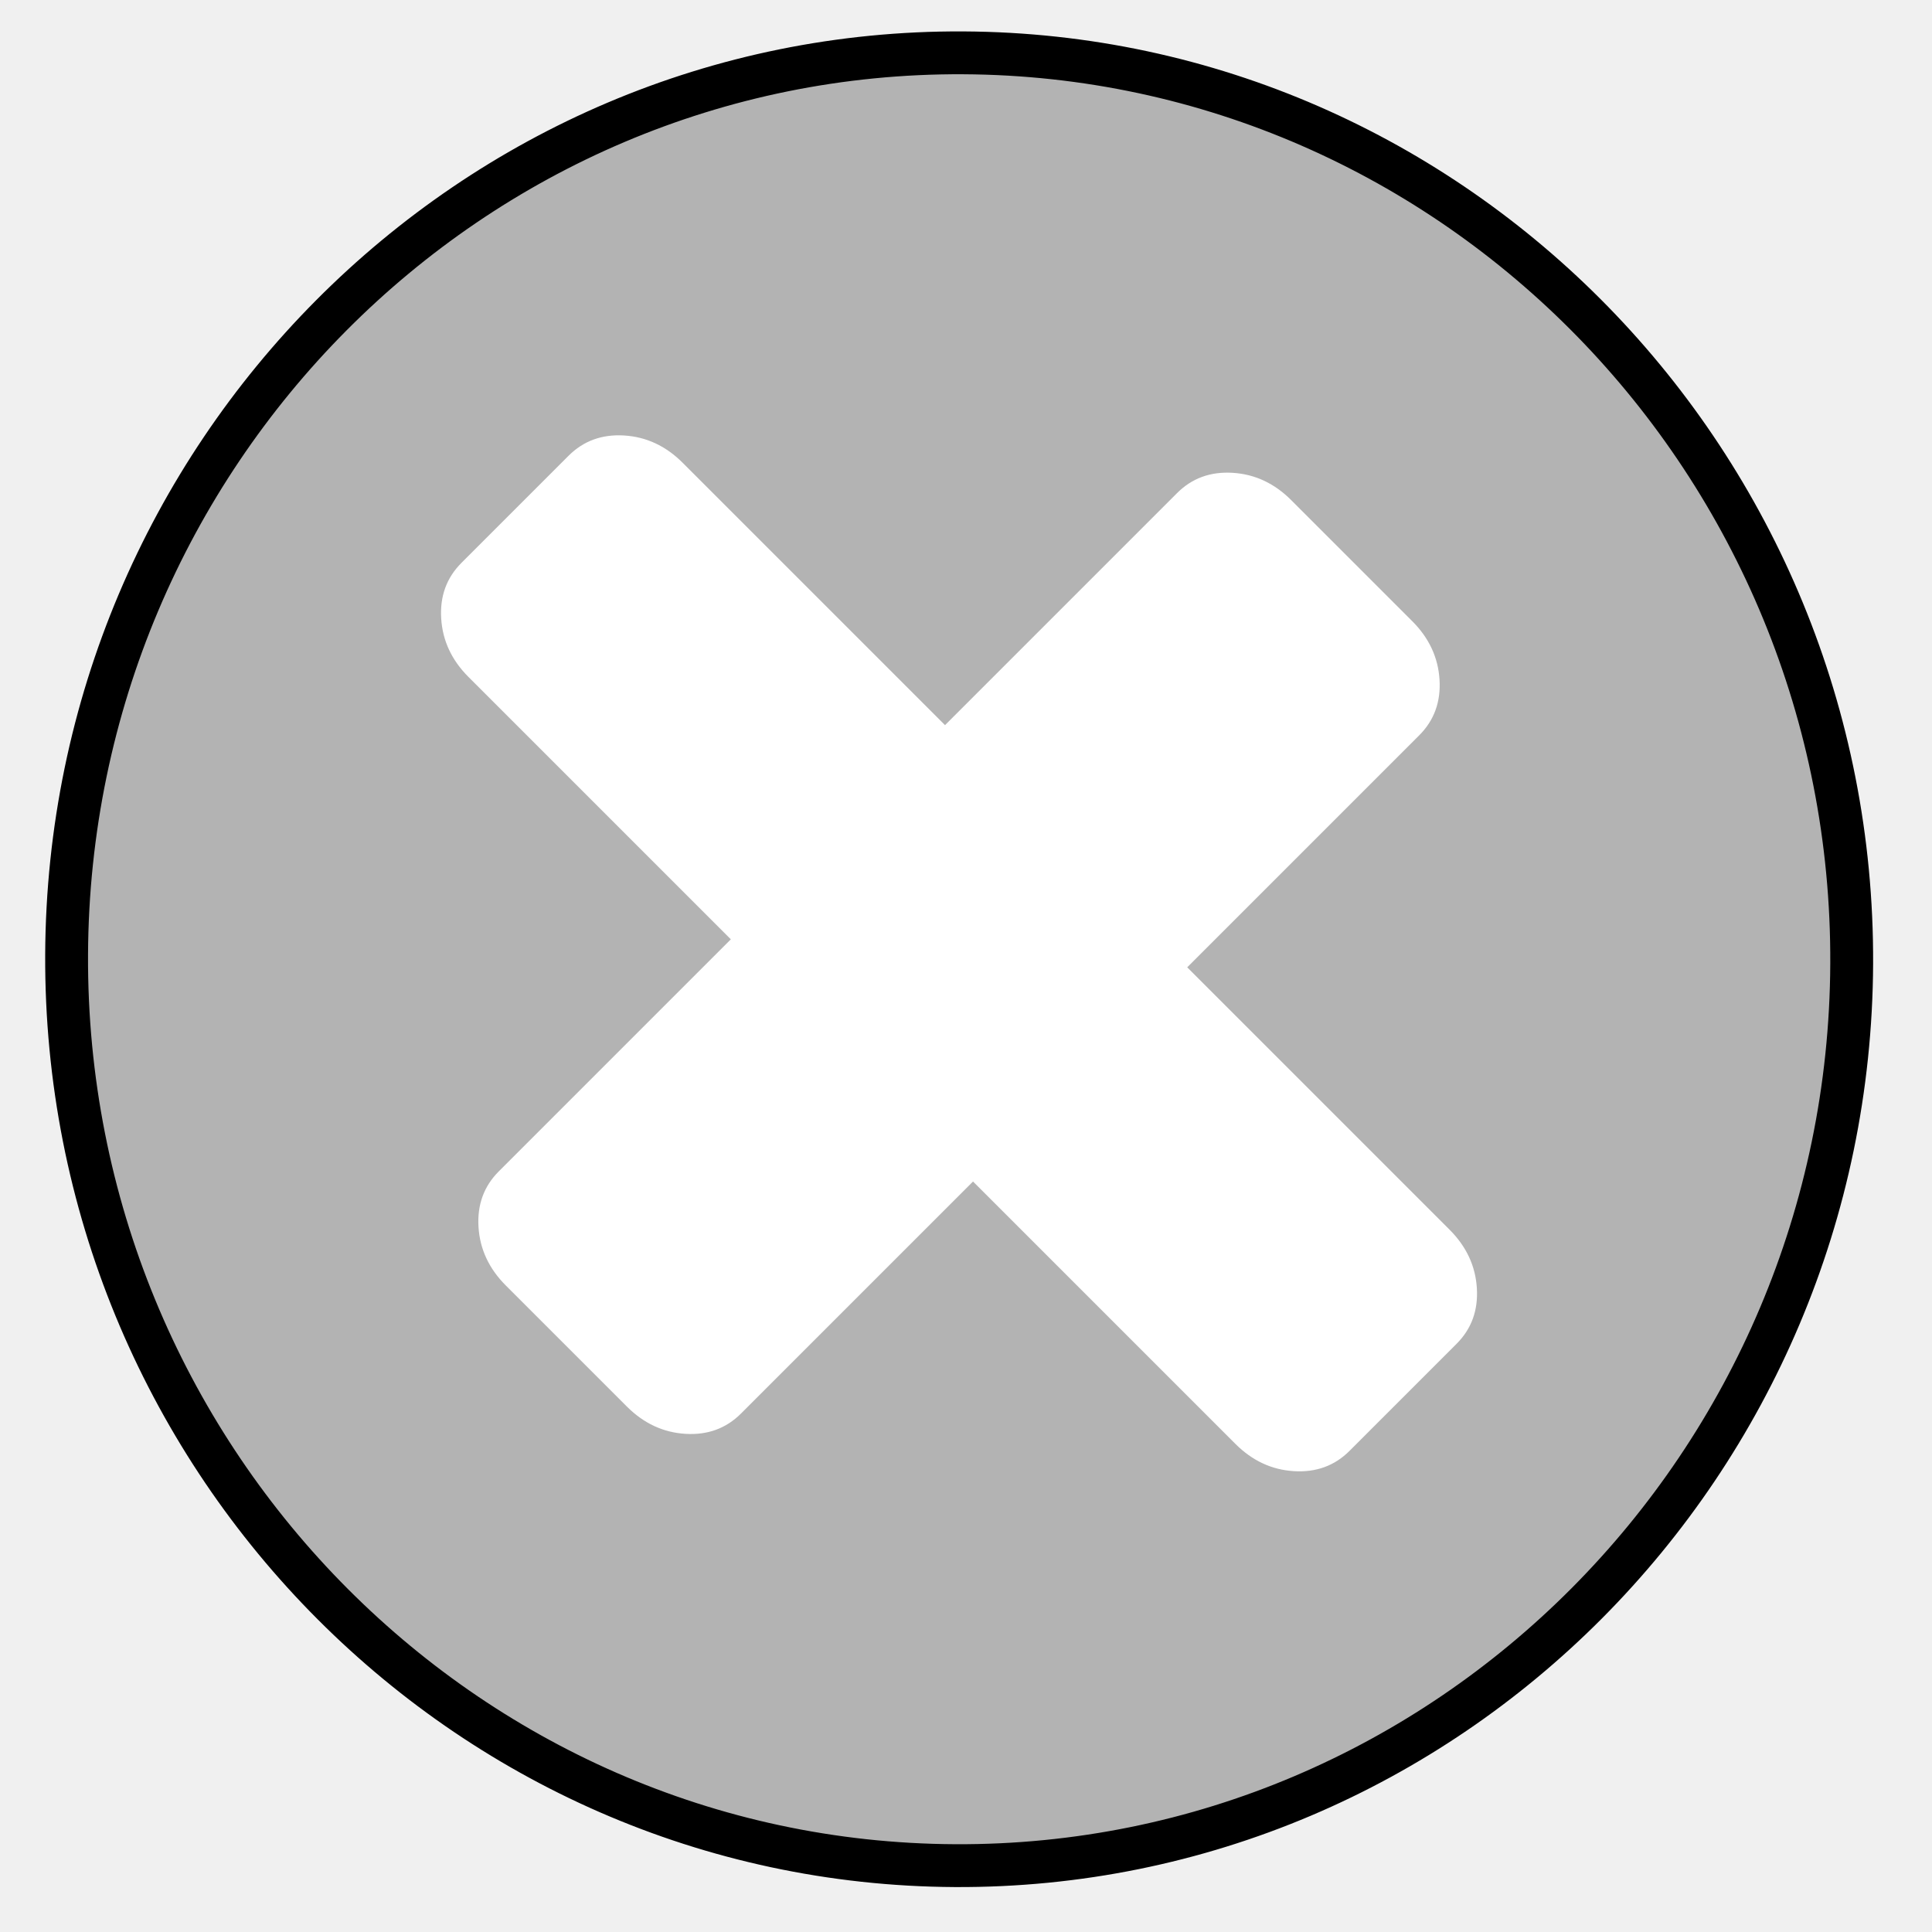
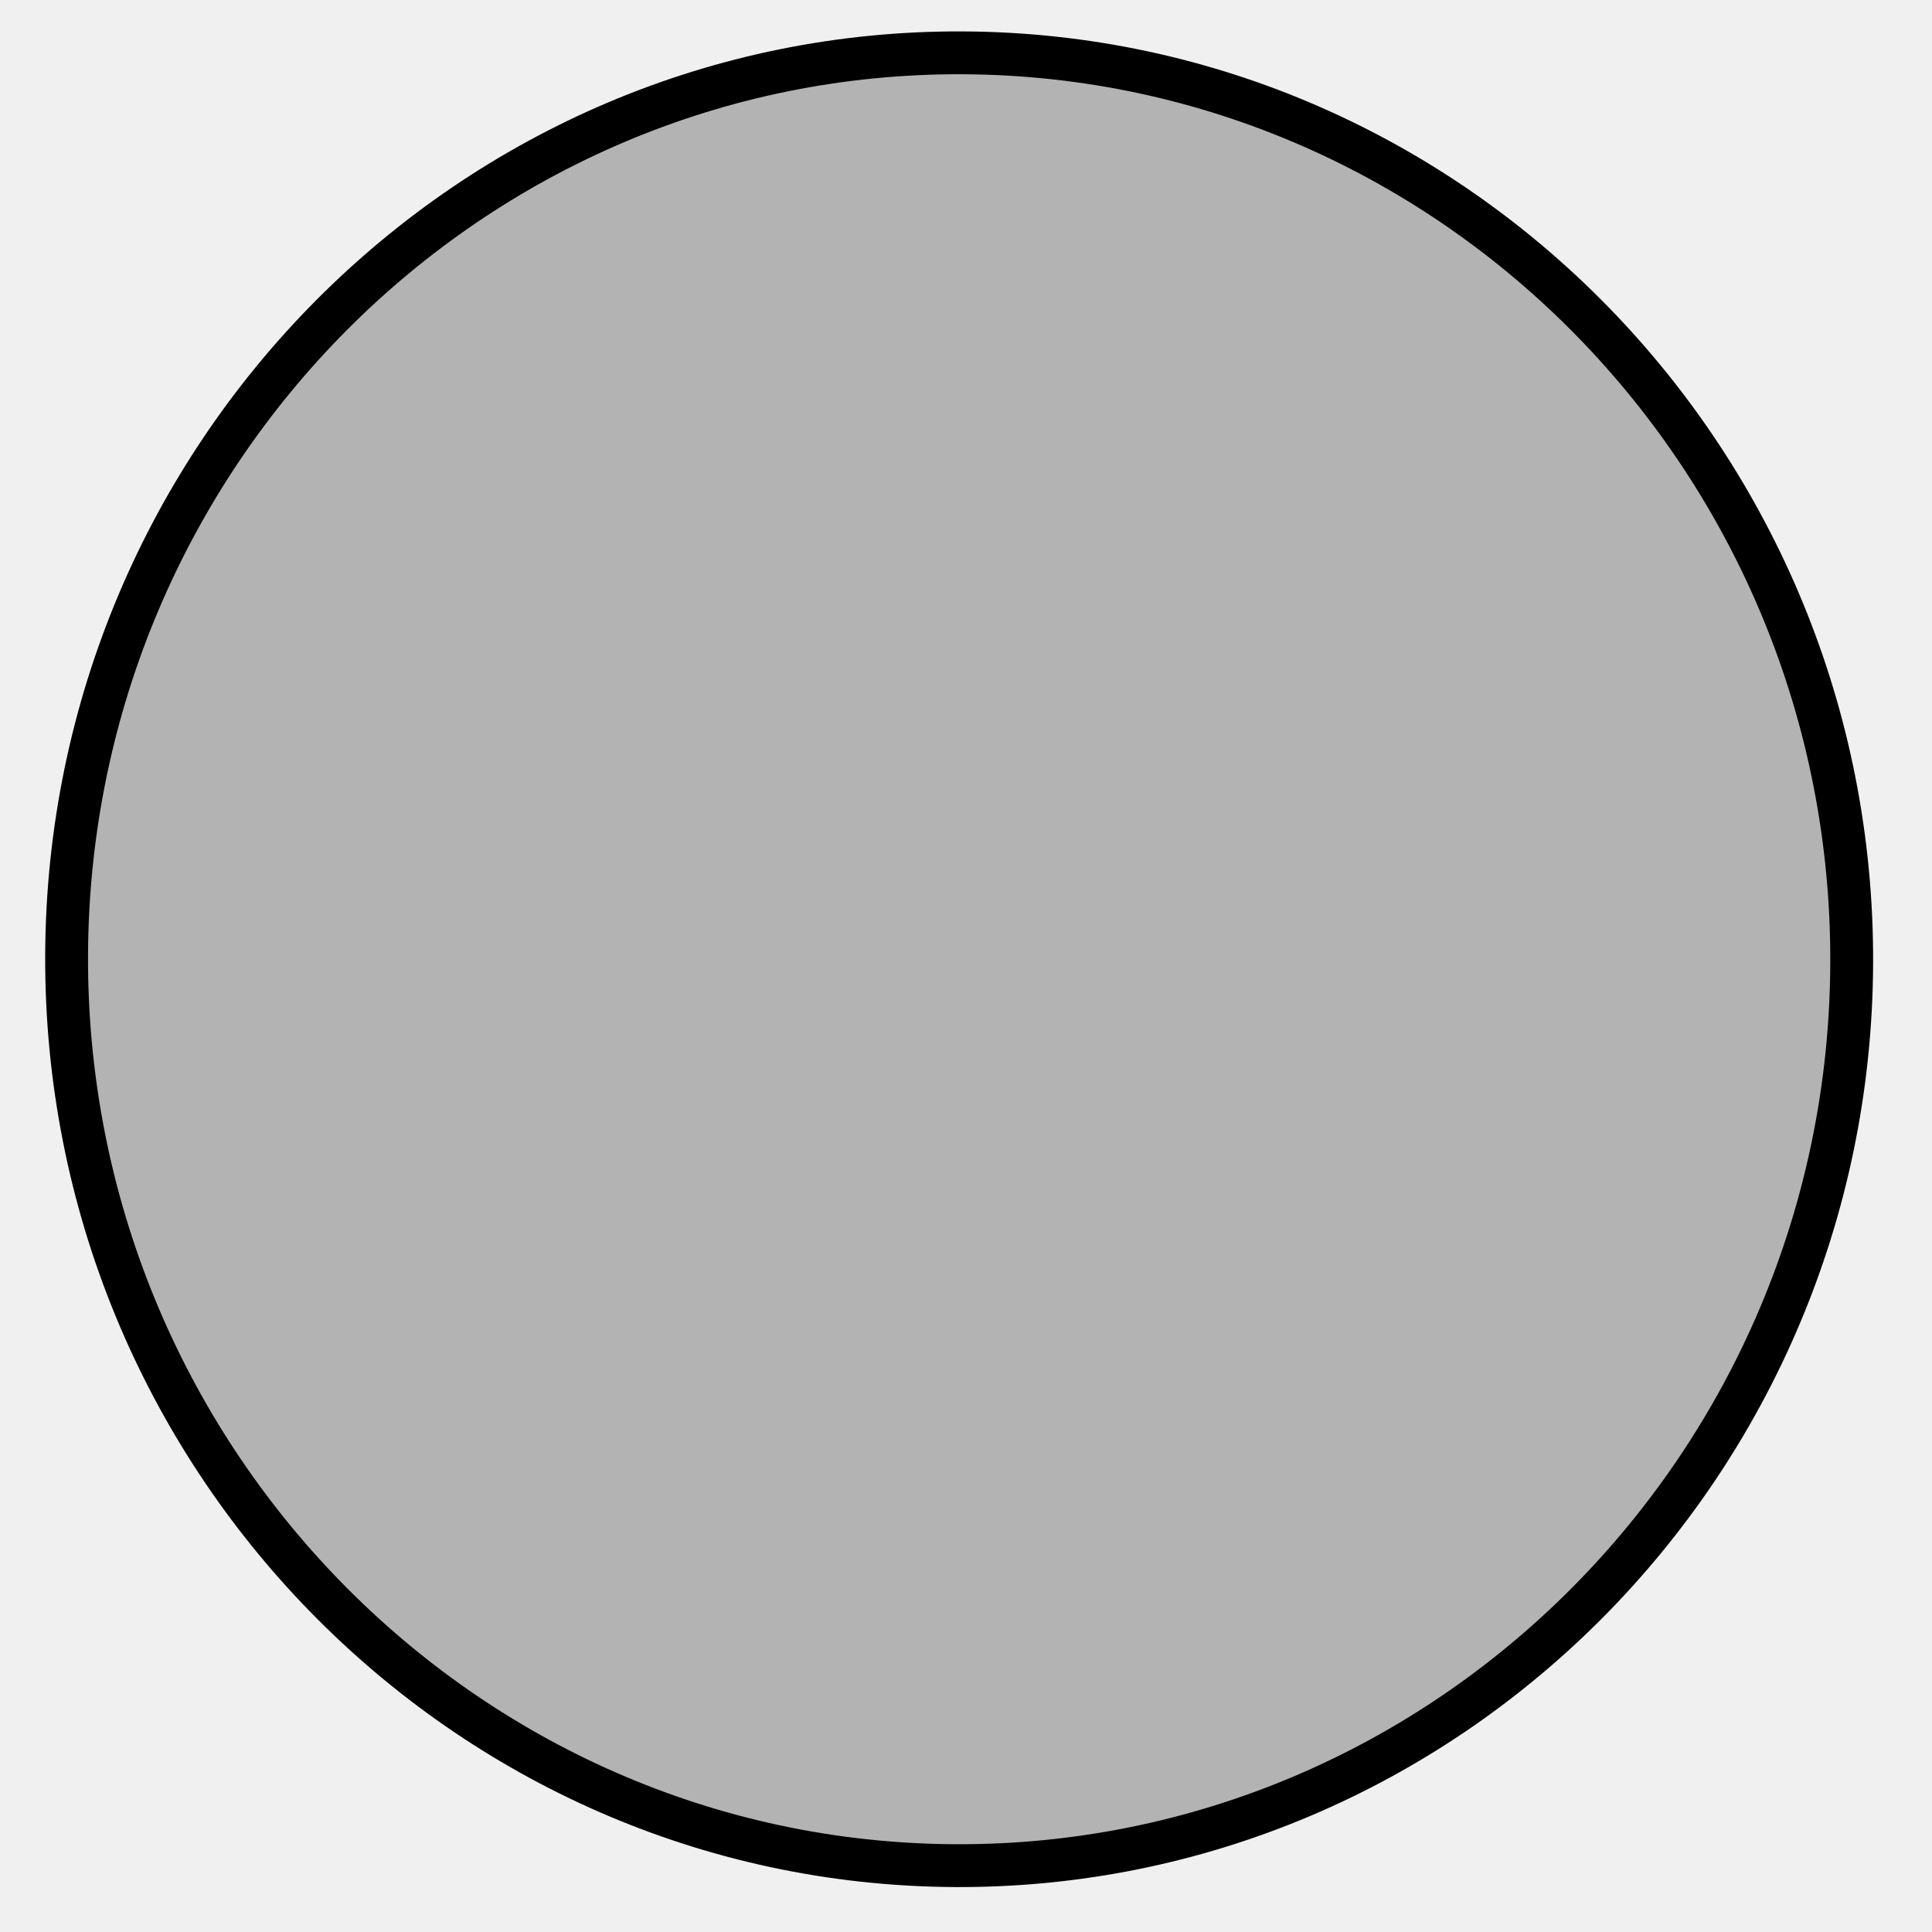
<svg xmlns="http://www.w3.org/2000/svg" version="1.1" x="0px" y="0px" width="24.533" height="24.533" viewBox="-1.1 -0.362 23 23" overflow="visible" enable-background="new -1.1 -0.362 23 23" xml:space="preserve" id="svg2" style="overflow:visible">
  <defs id="defs4" />
  <path stroke-miterlimit="10" d="M 10.268,21.848 C 4.41,21.818 -0.335,16.953 -0.307,11.003 -0.28,5.053 4.51,0.237 10.367,0.267 16.226,0.297 20.972,5.162 20.944,11.112 c -0.027,5.949 -4.816,10.766 -10.677,10.736 z" id="path6" style="display:inline;fill:#b3b3b3;fill-opacity:1;stroke:#000000;stroke-width:0.51;stroke-miterlimit:10" />
-   <g transform="matrix(0.02629852,0.02629852,-0.02325832,0.02325832,9.705929,1.026349)" id="g4" style="display:inline;fill:#ffffff">
-     <path d="m 394,154.175 c -5.331,-5.33 -11.806,-7.994 -19.417,-7.994 l -118.772,0 0,-118.775 c 0,-7.611 -2.666,-14.084 -7.994,-19.414 C 242.488,2.666 236.02,0 228.398,0 l -54.812,0 c -7.612,0 -14.084,2.663 -19.414,7.993 -5.33,5.33 -7.994,11.803 -7.994,19.414 l 0,118.775 -118.771,0 c -7.611,0 -14.084,2.664 -19.414,7.994 C 2.663,159.506 0,165.973 0,173.589 l 0,54.819 c 0,7.618 2.662,14.086 7.992,19.411 5.33,5.332 11.803,7.994 19.414,7.994 l 118.771,0 0,118.777 c 0,7.611 2.664,14.089 7.994,19.417 5.33,5.325 11.802,7.987 19.414,7.987 l 54.816,0 c 7.617,0 14.086,-2.662 19.417,-7.987 5.332,-5.331 7.994,-11.806 7.994,-19.417 l 0,-118.777 118.77,0 c 7.618,0 14.089,-2.662 19.417,-7.994 5.329,-5.325 7.994,-11.793 7.994,-19.411 l 0,-54.819 c -0.002,-7.616 -2.661,-14.087 -7.993,-19.414 z" id="path2" style="display:inline;fill:#ffffff" />
-   </g>
</svg>
